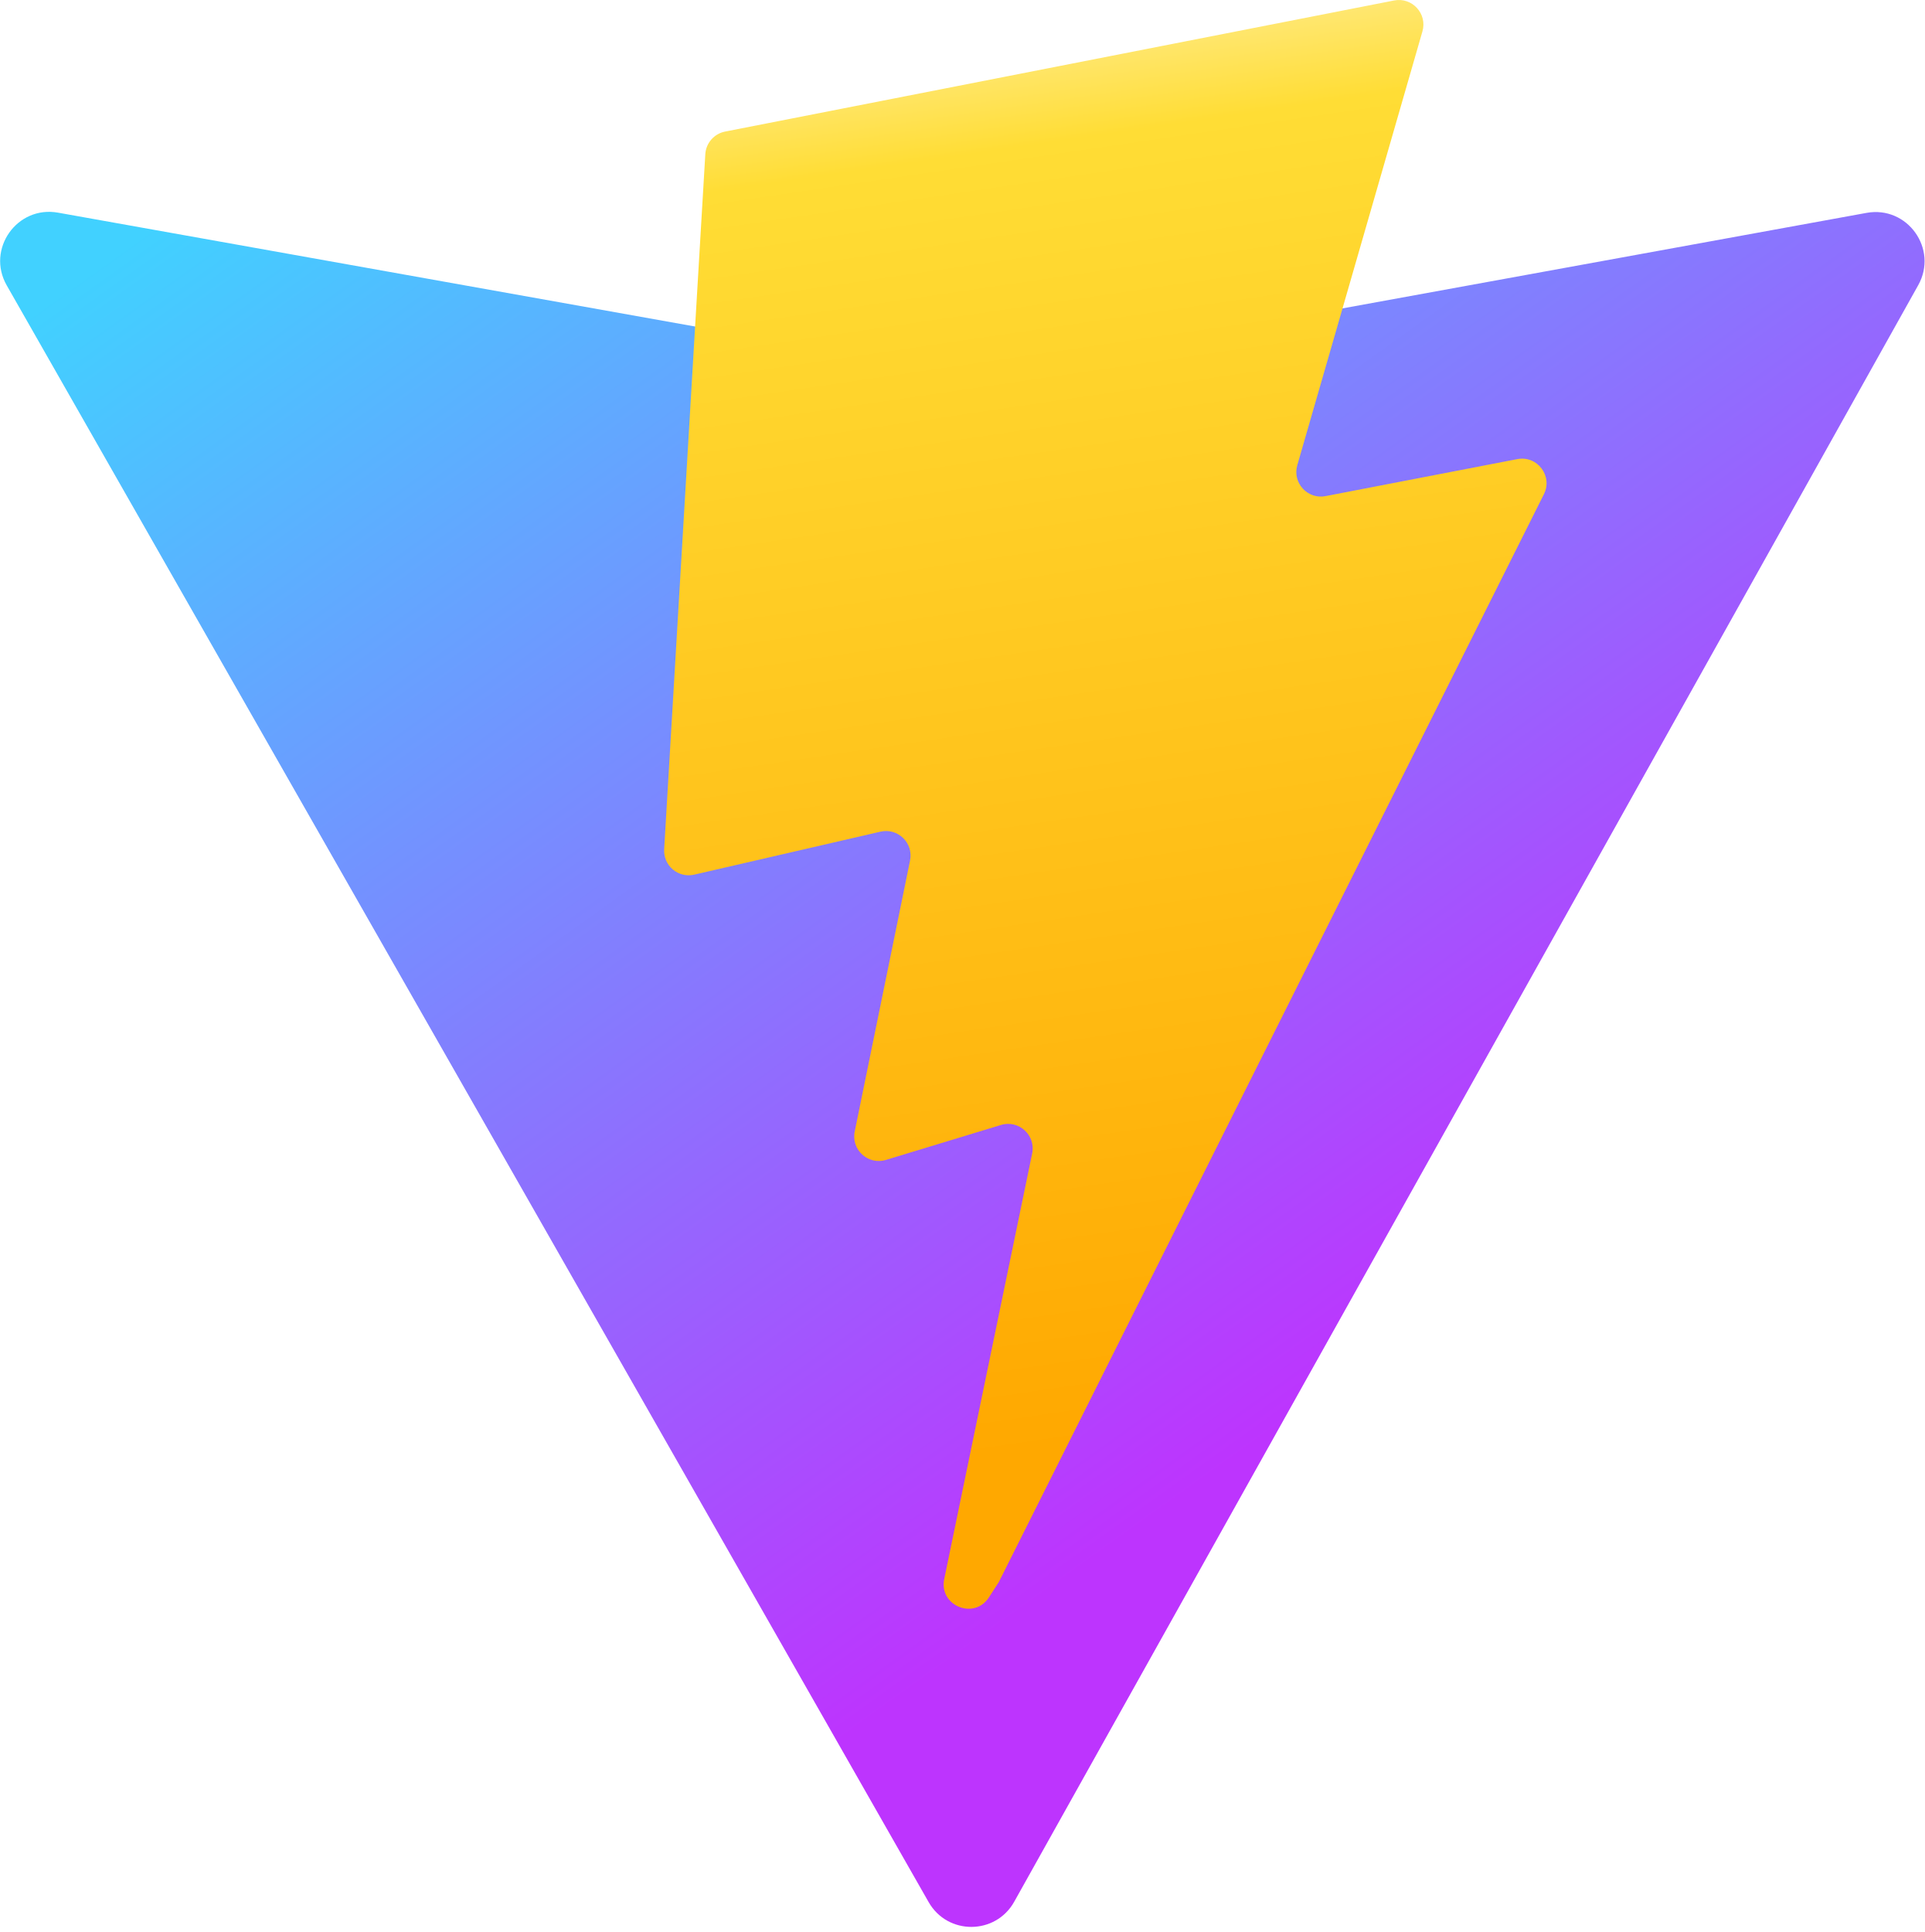
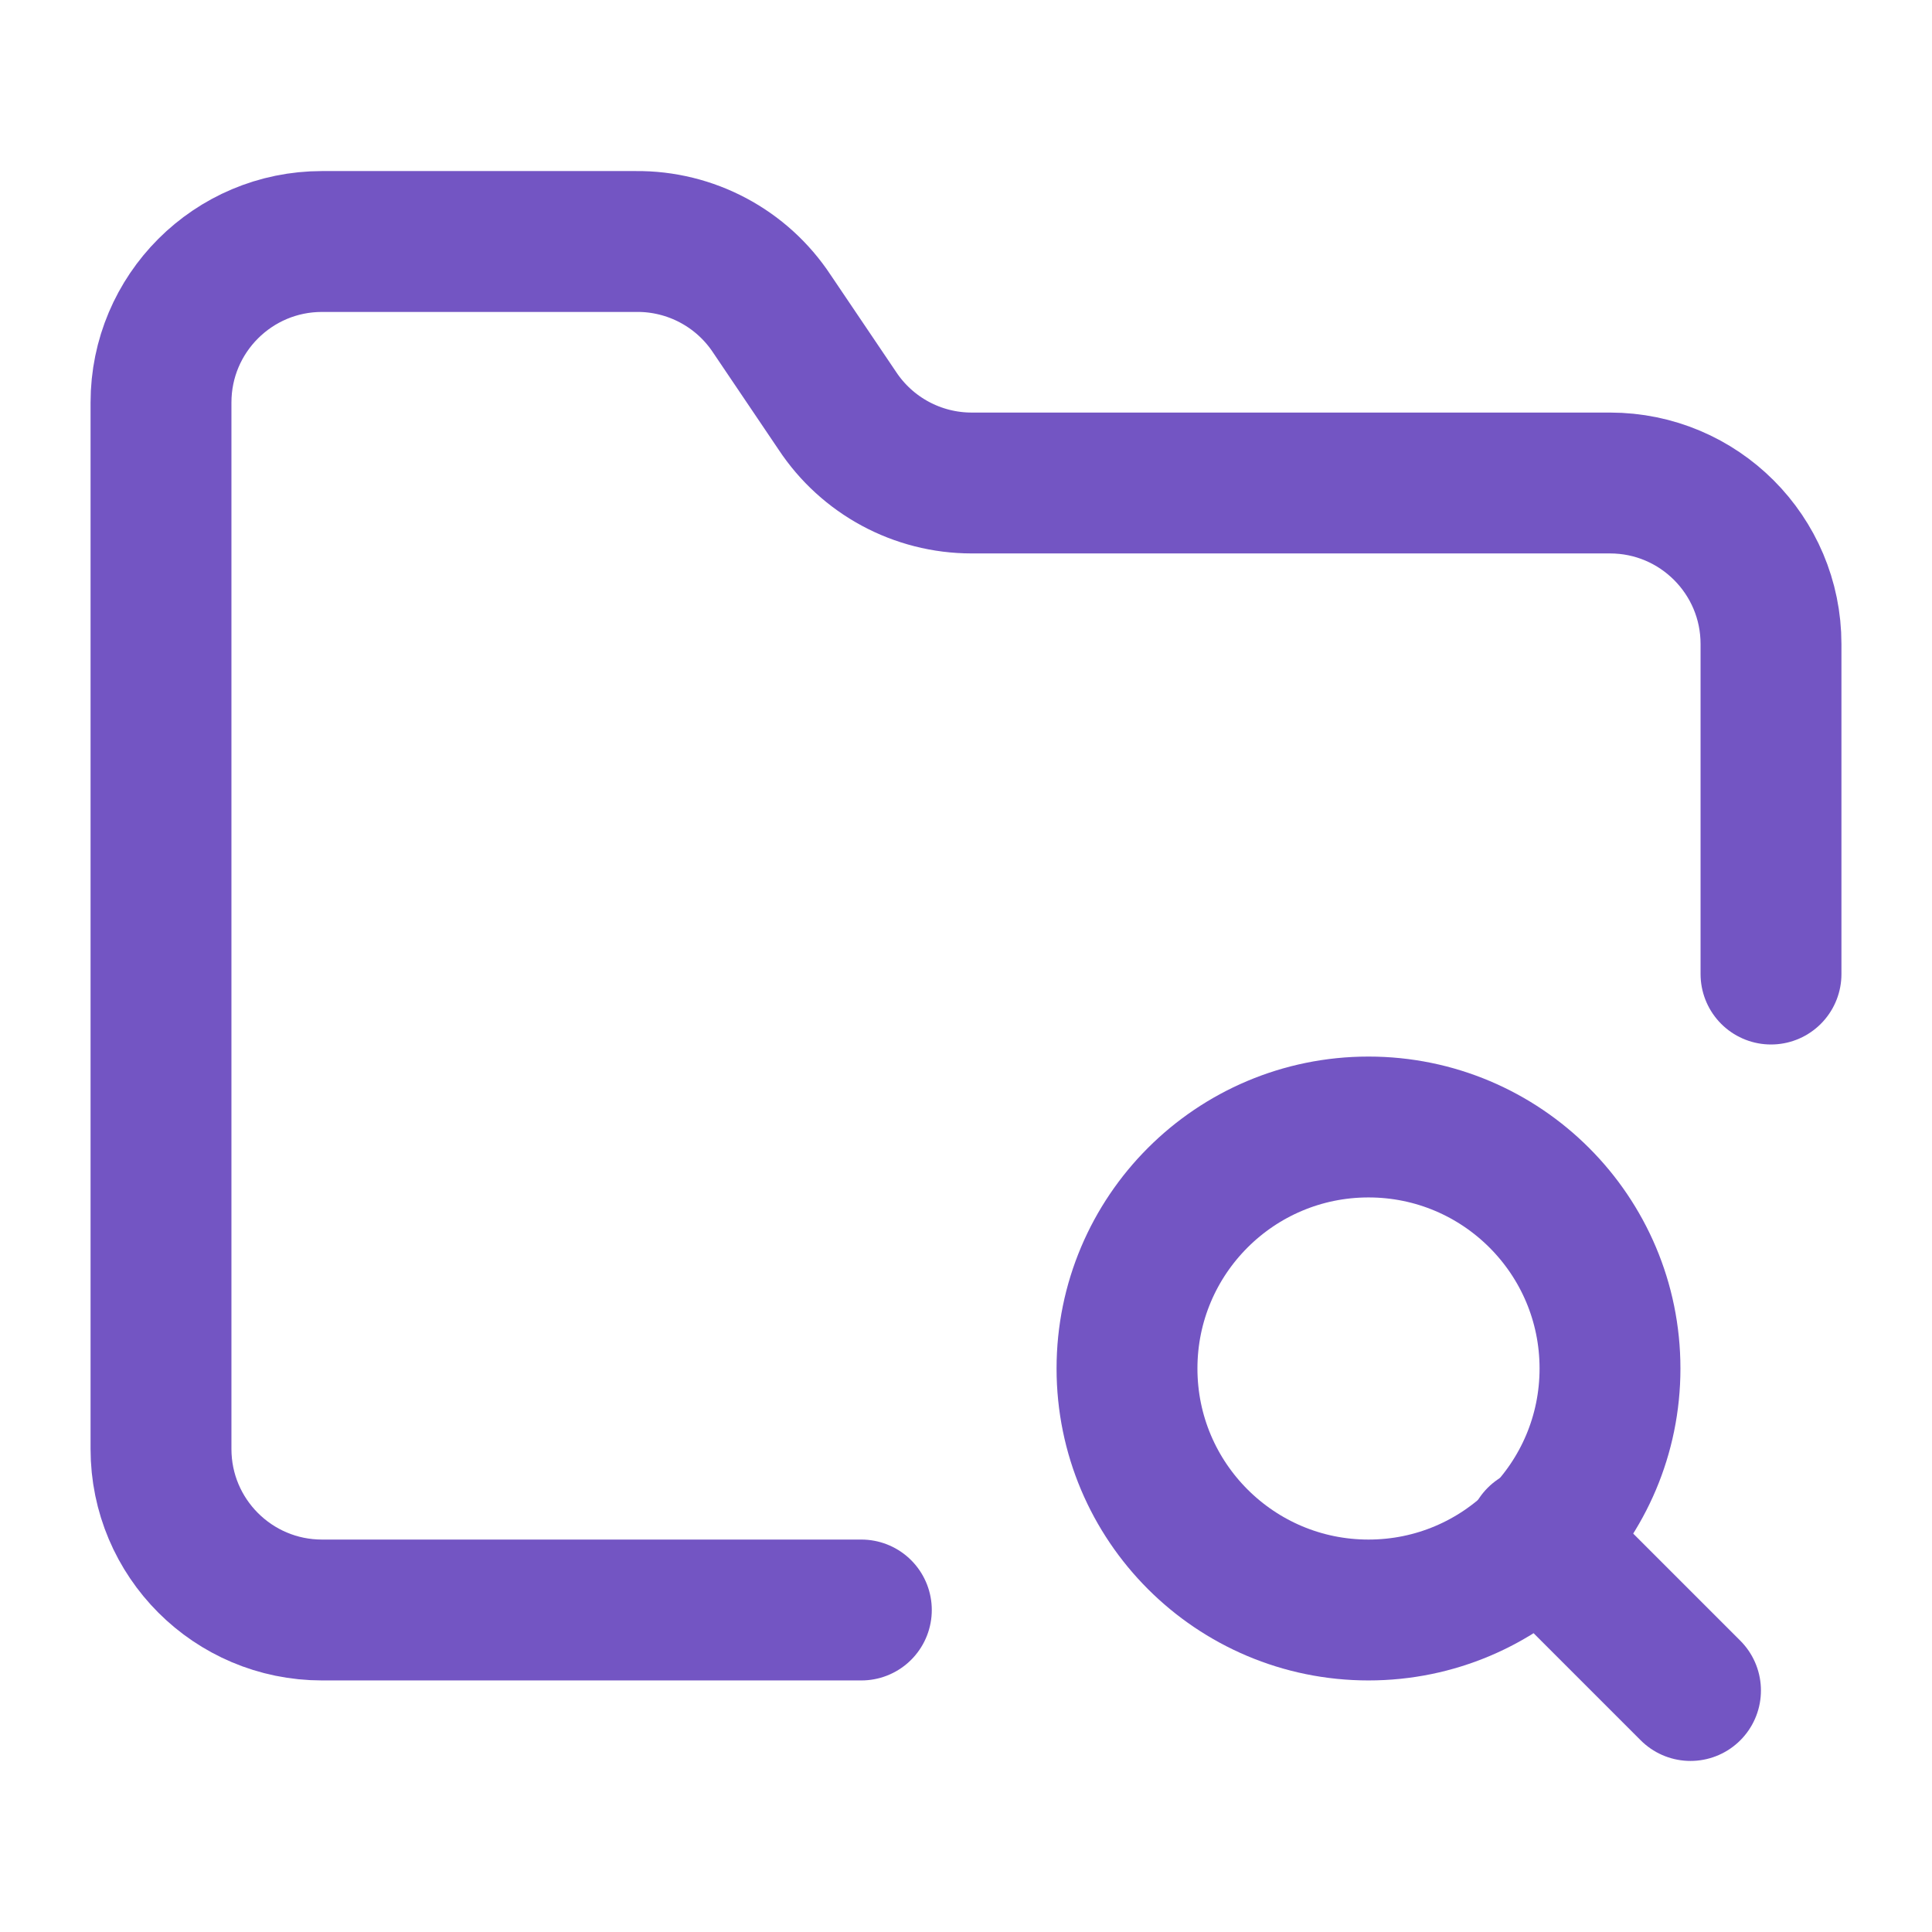
- <svg xmlns="http://www.w3.org/2000/svg" aria-hidden="true" role="img" class="iconify iconify--logos" width="31.88" height="32" preserveAspectRatio="xMidYMid meet" viewBox="0 0 256 257">
-   <defs>
-     <linearGradient id="IconifyId1813088fe1fbc01fb466" x1="-.828%" x2="57.636%" y1="7.652%" y2="78.411%">
-       <stop offset="0%" stop-color="#41D1FF" />
-       <stop offset="100%" stop-color="#BD34FE" />
-     </linearGradient>
-     <linearGradient id="IconifyId1813088fe1fbc01fb467" x1="43.376%" x2="50.316%" y1="2.242%" y2="89.03%">
-       <stop offset="0%" stop-color="#FFEA83" />
-       <stop offset="8.333%" stop-color="#FFDD35" />
-       <stop offset="100%" stop-color="#FFA800" />
-     </linearGradient>
-   </defs>
-   <path fill="url(#IconifyId1813088fe1fbc01fb466)" d="M255.153 37.938L134.897 252.976c-2.483 4.44-8.862 4.466-11.382.048L.875 37.958c-2.746-4.814 1.371-10.646 6.827-9.67l120.385 21.517a6.537 6.537 0 0 0 2.322-.004l117.867-21.483c5.438-.991 9.574 4.796 6.877 9.62Z" />
-   <path fill="url(#IconifyId1813088fe1fbc01fb467)" d="M185.432.063L96.44 17.501a3.268 3.268 0 0 0-2.634 3.014l-5.474 92.456a3.268 3.268 0 0 0 3.997 3.378l24.777-5.718c2.318-.535 4.413 1.507 3.936 3.838l-7.361 36.047c-.495 2.426 1.782 4.5 4.151 3.78l15.304-4.649c2.372-.72 4.652 1.36 4.15 3.788l-11.698 56.621c-.732 3.542 3.979 5.473 5.943 2.437l1.313-2.028l72.516-144.72c1.215-2.423-.88-5.186-3.54-4.672l-25.505 4.922c-2.396.462-4.435-1.77-3.759-4.114l16.646-57.705c.677-2.35-1.37-4.583-3.769-4.113Z" />
+ <svg xmlns="http://www.w3.org/2000/svg" width="24" height="24" viewBox="0 0 24 24" fill="none" stroke="#7355c3" stroke-width="1.75" stroke-linecap="round" stroke-linejoin="round" class="lucide lucide-folder-search-icon lucide-folder-search">
+   <path d="M10.7 20H4a2 2 0 0 1-2-2V5a2 2 0 0 1 2-2h3.9a2 2 0 0 1 1.69.9l.81 1.2a2 2 0 0 0 1.67.9H20a2 2 0 0 1 2 2v4.1" />
+   <path d="m21 21-1.9-1.9" />
+   <circle cx="17" cy="17" r="3" />
</svg>
